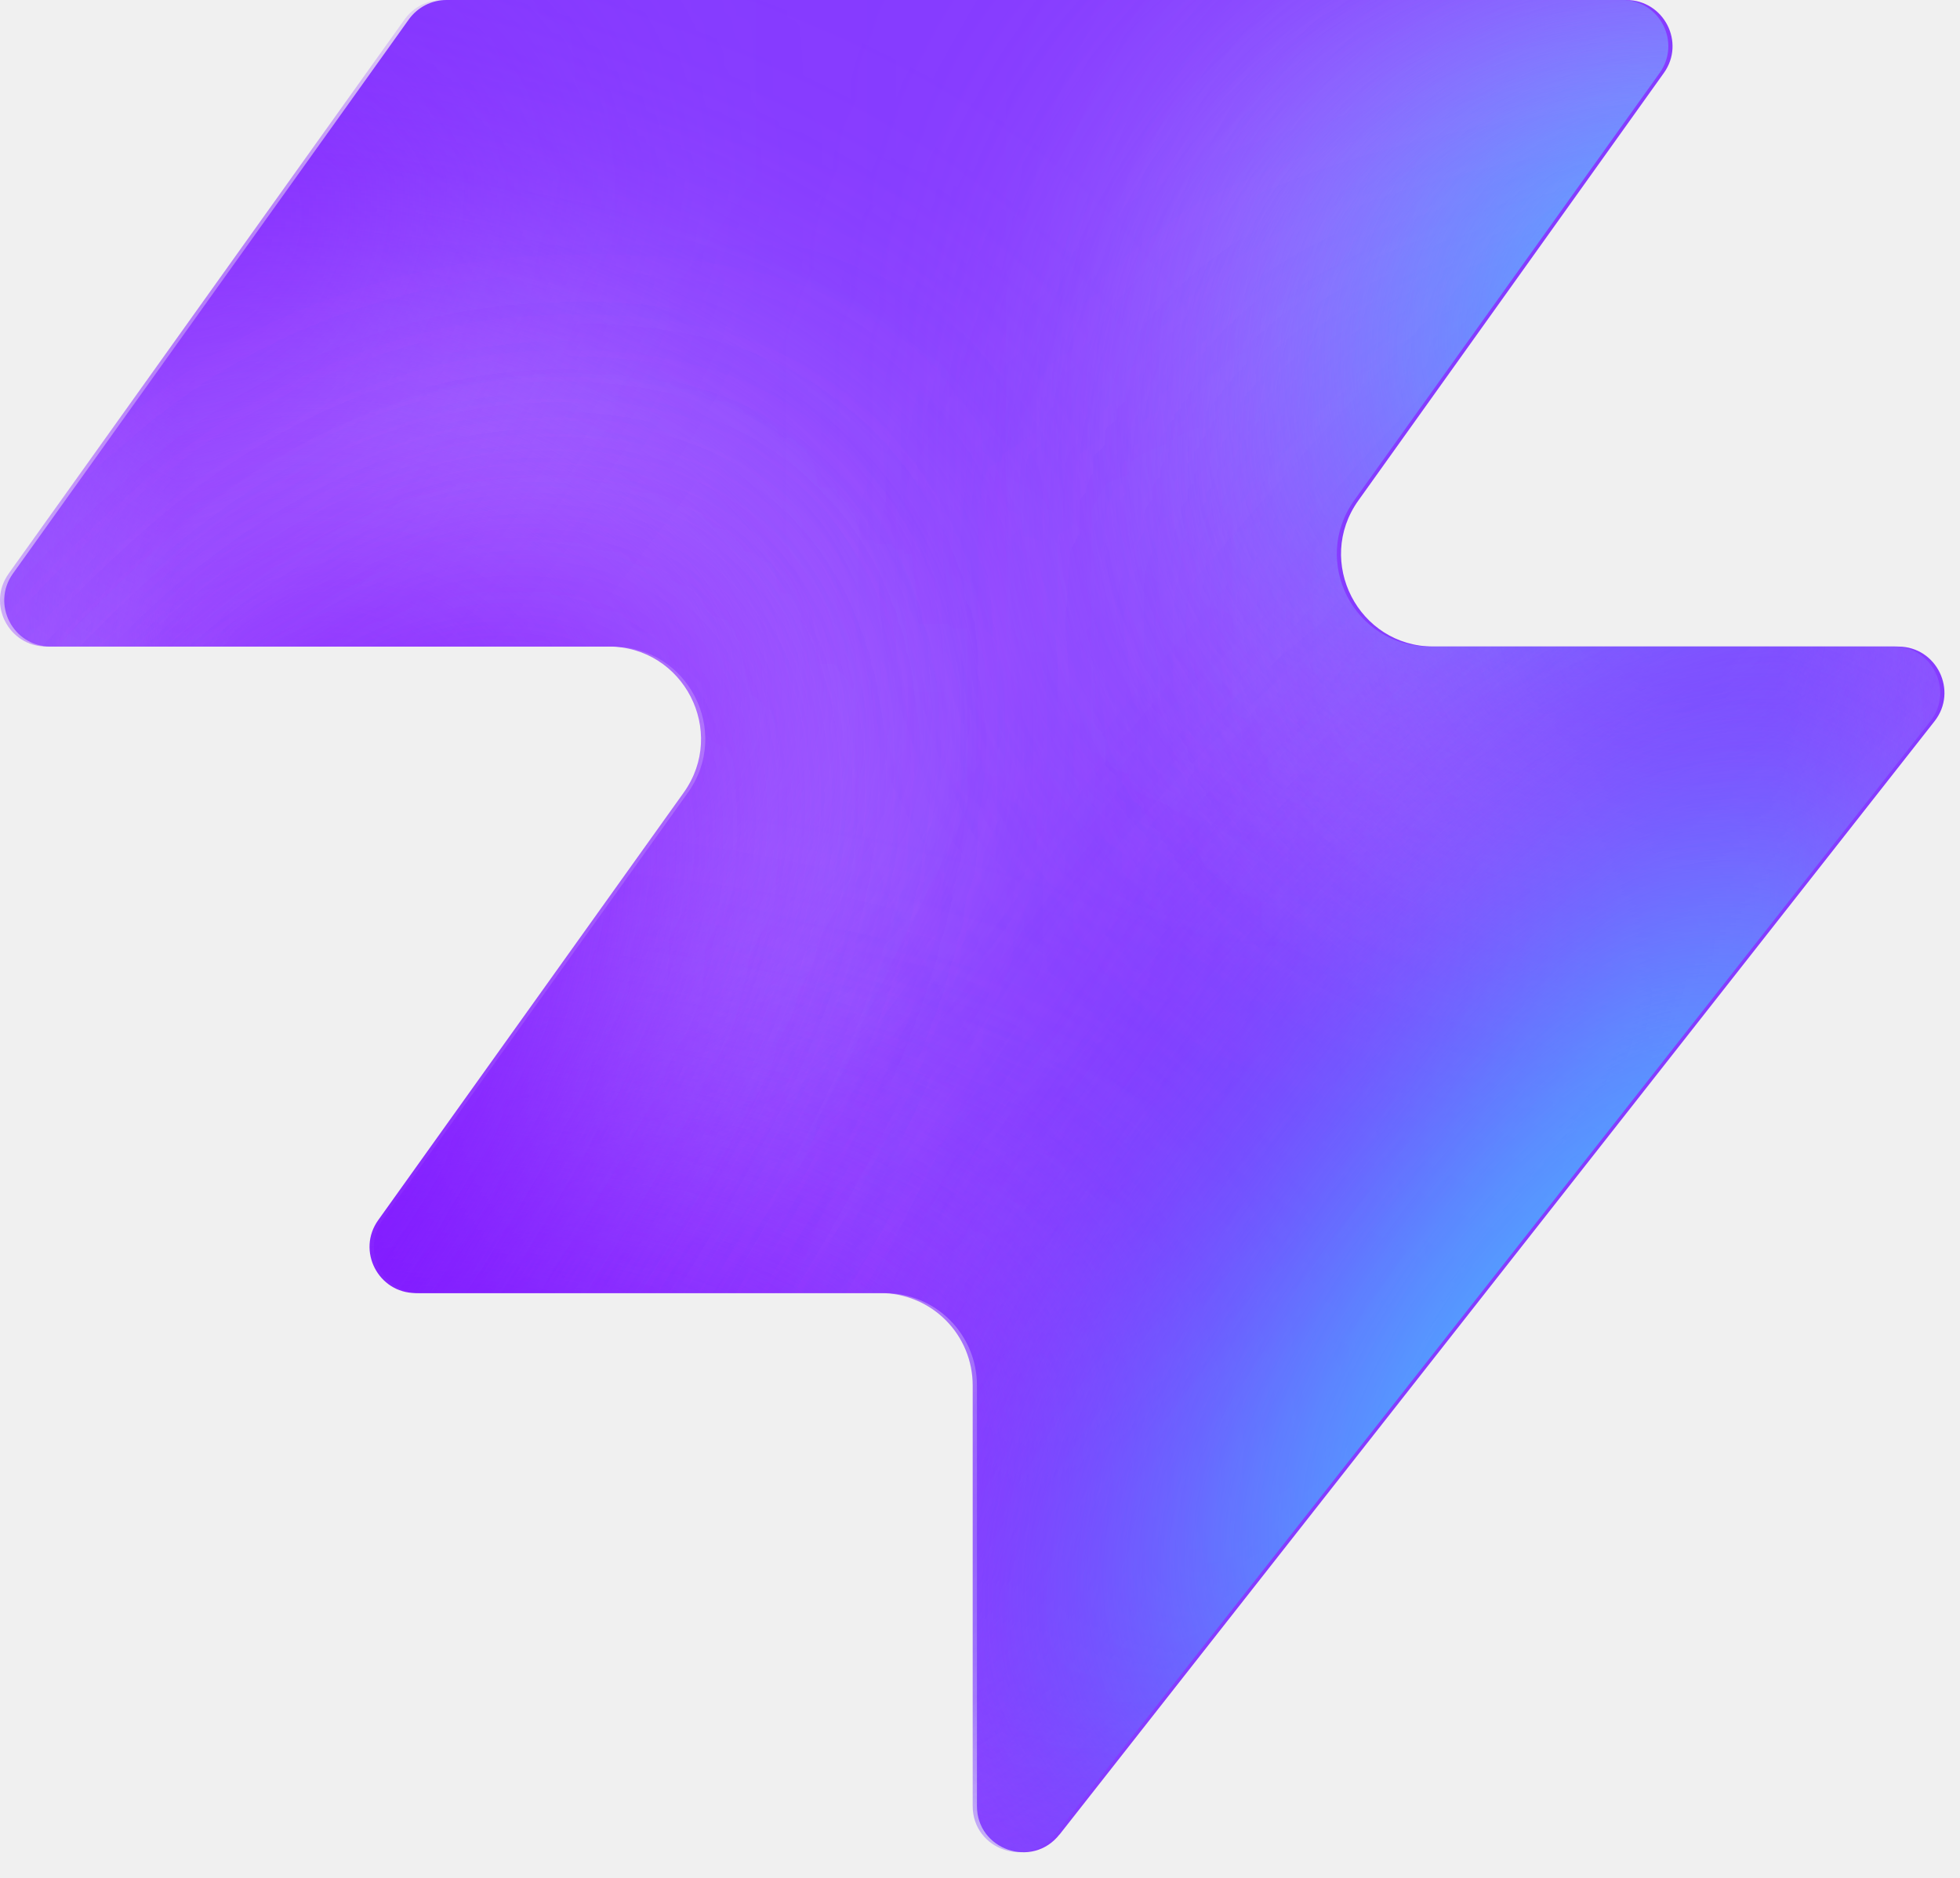
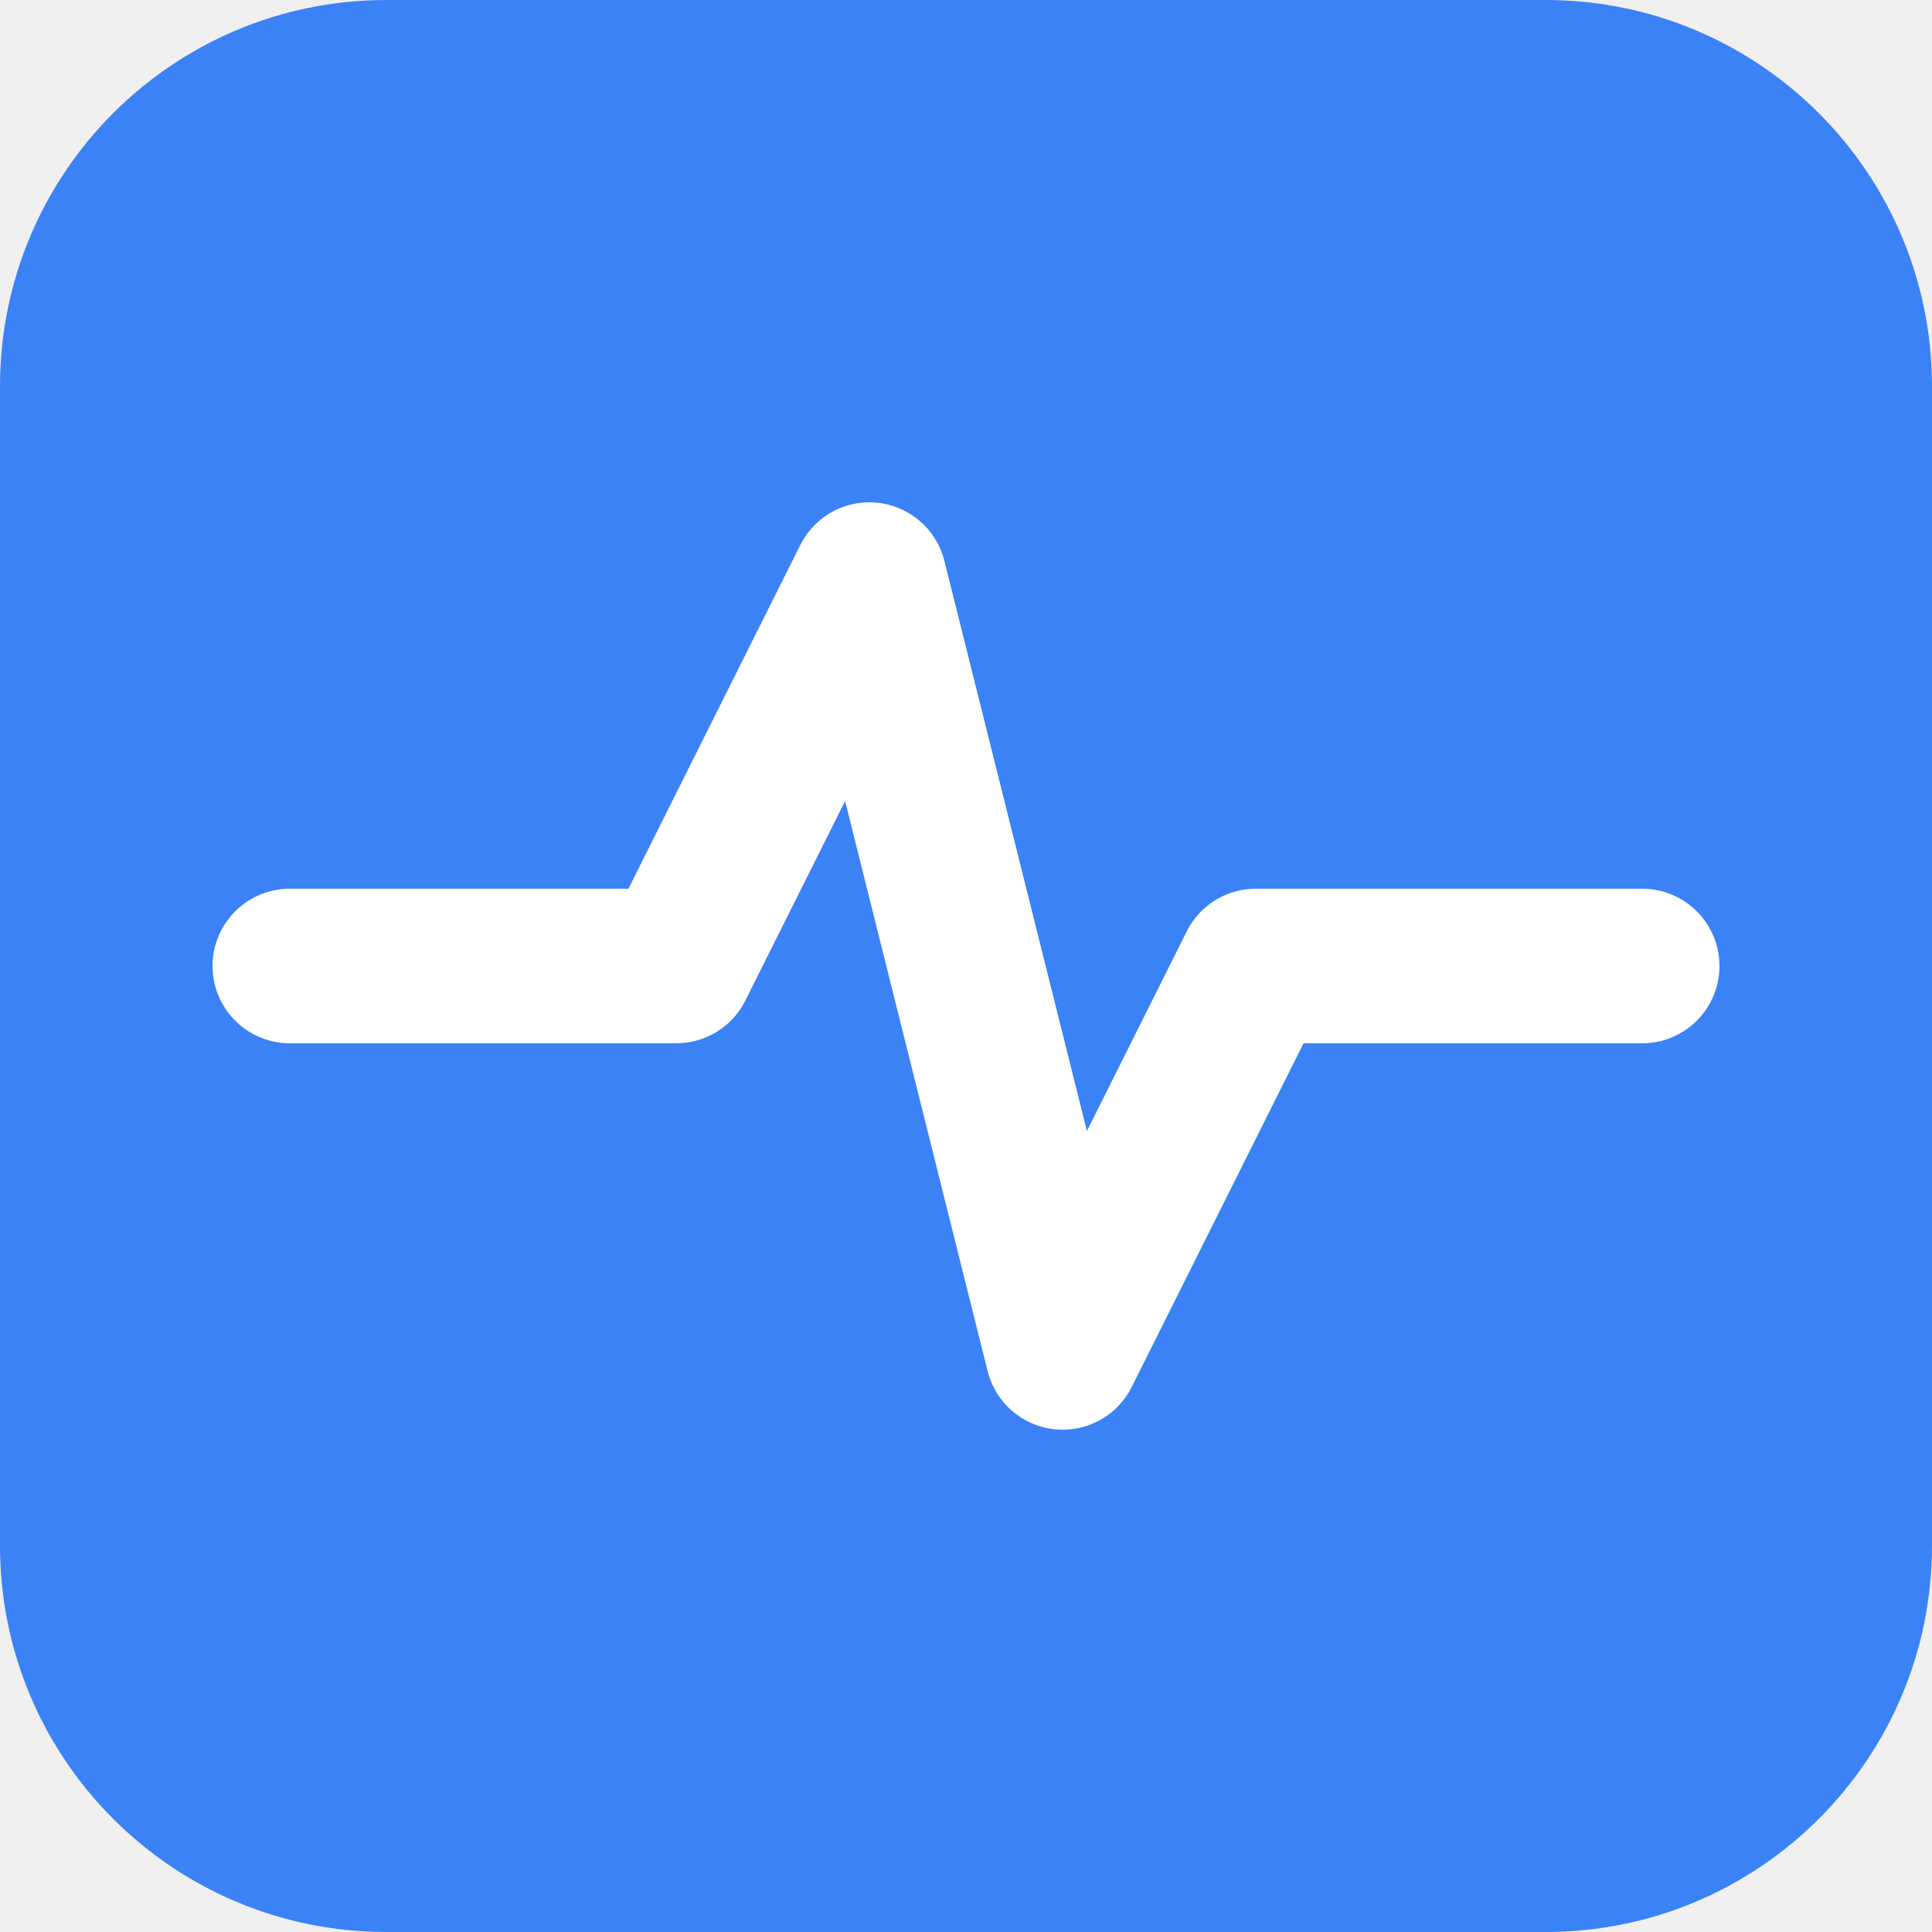
- <svg xmlns="http://www.w3.org/2000/svg" width="48" height="46" fill="none" viewBox="0 0 48 46">
-   <path fill="#863bff" d="M25.946 44.938c-.664.845-2.021.375-2.021-.698V33.937a2.26 2.26 0 0 0-2.262-2.262H10.287c-.92 0-1.456-1.04-.92-1.788l7.48-10.471c1.07-1.497 0-3.578-1.842-3.578H1.237c-.92 0-1.456-1.04-.92-1.788L10.013.474c.214-.297.556-.474.92-.474h28.894c.92 0 1.456 1.04.92 1.788l-7.48 10.471c-1.07 1.498 0 3.579 1.842 3.579h11.377c.943 0 1.473 1.088.89 1.83L25.947 44.94z" style="fill:#863bff;fill:color(display-p3 .525 .23 1);fill-opacity:1" />
-   <mask id="a" width="48" height="46" x="0" y="0" maskUnits="userSpaceOnUse" style="mask-type:alpha">
-     <path fill="#000" d="M25.842 44.938c-.664.844-2.021.375-2.021-.698V33.937a2.26 2.26 0 0 0-2.262-2.262H10.183c-.92 0-1.456-1.04-.92-1.788l7.48-10.471c1.07-1.498 0-3.579-1.842-3.579H1.133c-.92 0-1.456-1.04-.92-1.787L9.91.473c.214-.297.556-.474.92-.474h28.894c.92 0 1.456 1.04.92 1.788l-7.48 10.471c-1.07 1.498 0 3.578 1.842 3.578h11.377c.943 0 1.473 1.088.89 1.832L25.843 44.94z" style="fill:#000;fill-opacity:1" />
-   </mask>
-   <g mask="url(#a)">
-     <g filter="url(#b)">
-       <ellipse cx="5.508" cy="14.704" fill="#ede6ff" rx="5.508" ry="14.704" style="fill:#ede6ff;fill:color(display-p3 .927 .903 1);fill-opacity:1" transform="matrix(.00324 1 1 -.00324 -4.47 31.516)" />
-     </g>
-     <g filter="url(#c)">
-       <ellipse cx="10.399" cy="29.851" fill="#ede6ff" rx="10.399" ry="29.851" style="fill:#ede6ff;fill:color(display-p3 .927 .903 1);fill-opacity:1" transform="matrix(.00324 1 1 -.00324 -39.328 7.883)" />
-     </g>
-     <g filter="url(#d)">
-       <ellipse cx="5.508" cy="30.487" fill="#7e14ff" rx="5.508" ry="30.487" style="fill:#7e14ff;fill:color(display-p3 .492 .077 1);fill-opacity:1" transform="rotate(89.814 -25.913 -14.639)scale(1 -1)" />
-     </g>
-     <g filter="url(#e)">
-       <ellipse cx="5.508" cy="30.599" fill="#7e14ff" rx="5.508" ry="30.599" style="fill:#7e14ff;fill:color(display-p3 .492 .077 1);fill-opacity:1" transform="rotate(89.814 -32.644 -3.334)scale(1 -1)" />
-     </g>
-     <g filter="url(#f)">
-       <ellipse cx="5.508" cy="30.599" fill="#7e14ff" rx="5.508" ry="30.599" style="fill:#7e14ff;fill:color(display-p3 .492 .077 1);fill-opacity:1" transform="matrix(.00324 1 1 -.00324 -34.34 30.47)" />
-     </g>
-     <g filter="url(#g)">
-       <ellipse cx="14.072" cy="22.078" fill="#ede6ff" rx="14.072" ry="22.078" style="fill:#ede6ff;fill:color(display-p3 .927 .903 1);fill-opacity:1" transform="rotate(93.35 24.506 48.493)scale(-1 1)" />
-     </g>
-     <g filter="url(#h)">
-       <ellipse cx="3.47" cy="21.501" fill="#7e14ff" rx="3.47" ry="21.501" style="fill:#7e14ff;fill:color(display-p3 .492 .077 1);fill-opacity:1" transform="rotate(89.009 28.708 47.59)scale(-1 1)" />
-     </g>
-     <g filter="url(#i)">
-       <ellipse cx="3.47" cy="21.501" fill="#7e14ff" rx="3.47" ry="21.501" style="fill:#7e14ff;fill:color(display-p3 .492 .077 1);fill-opacity:1" transform="rotate(89.009 28.708 47.59)scale(-1 1)" />
-     </g>
-     <g filter="url(#j)">
-       <ellipse cx=".387" cy="8.972" fill="#7e14ff" rx="4.407" ry="29.108" style="fill:#7e14ff;fill:color(display-p3 .492 .077 1);fill-opacity:1" transform="rotate(39.51 .387 8.972)" />
-     </g>
-     <g filter="url(#k)">
-       <ellipse cx="47.523" cy="-6.092" fill="#7e14ff" rx="4.407" ry="29.108" style="fill:#7e14ff;fill:color(display-p3 .492 .077 1);fill-opacity:1" transform="rotate(37.892 47.523 -6.092)" />
-     </g>
-     <g filter="url(#l)">
-       <ellipse cx="41.412" cy="6.333" fill="#47bfff" rx="5.971" ry="9.665" style="fill:#47bfff;fill:color(display-p3 .28 .748 1);fill-opacity:1" transform="rotate(37.892 41.412 6.333)" />
-     </g>
-     <g filter="url(#m)">
-       <ellipse cx="-1.879" cy="38.332" fill="#7e14ff" rx="4.407" ry="29.108" style="fill:#7e14ff;fill:color(display-p3 .492 .077 1);fill-opacity:1" transform="rotate(37.892 -1.88 38.332)" />
-     </g>
-     <g filter="url(#n)">
-       <ellipse cx="-1.879" cy="38.332" fill="#7e14ff" rx="4.407" ry="29.108" style="fill:#7e14ff;fill:color(display-p3 .492 .077 1);fill-opacity:1" transform="rotate(37.892 -1.88 38.332)" />
-     </g>
-     <g filter="url(#o)">
-       <ellipse cx="35.651" cy="29.907" fill="#7e14ff" rx="4.407" ry="29.108" style="fill:#7e14ff;fill:color(display-p3 .492 .077 1);fill-opacity:1" transform="rotate(37.892 35.651 29.907)" />
-     </g>
-     <g filter="url(#p)">
-       <ellipse cx="38.418" cy="32.4" fill="#47bfff" rx="5.971" ry="15.297" style="fill:#47bfff;fill:color(display-p3 .28 .748 1);fill-opacity:1" transform="rotate(37.892 38.418 32.4)" />
-     </g>
-   </g>
-   <defs>
-     <filter id="b" width="60.045" height="41.654" x="-19.77" y="16.149" color-interpolation-filters="sRGB" filterUnits="userSpaceOnUse">
-       <feFlood flood-opacity="0" result="BackgroundImageFix" />
-       <feBlend in="SourceGraphic" in2="BackgroundImageFix" result="shape" />
-       <feGaussianBlur result="effect1_foregroundBlur_2002_17158" stdDeviation="7.659" />
-     </filter>
-     <filter id="c" width="90.34" height="51.437" x="-54.613" y="-7.533" color-interpolation-filters="sRGB" filterUnits="userSpaceOnUse">
-       <feFlood flood-opacity="0" result="BackgroundImageFix" />
-       <feBlend in="SourceGraphic" in2="BackgroundImageFix" result="shape" />
-       <feGaussianBlur result="effect1_foregroundBlur_2002_17158" stdDeviation="7.659" />
-     </filter>
-     <filter id="d" width="79.355" height="29.4" x="-49.64" y="2.03" color-interpolation-filters="sRGB" filterUnits="userSpaceOnUse">
-       <feFlood flood-opacity="0" result="BackgroundImageFix" />
-       <feBlend in="SourceGraphic" in2="BackgroundImageFix" result="shape" />
-       <feGaussianBlur result="effect1_foregroundBlur_2002_17158" stdDeviation="4.596" />
-     </filter>
-     <filter id="e" width="79.579" height="29.4" x="-45.045" y="20.029" color-interpolation-filters="sRGB" filterUnits="userSpaceOnUse">
-       <feFlood flood-opacity="0" result="BackgroundImageFix" />
-       <feBlend in="SourceGraphic" in2="BackgroundImageFix" result="shape" />
-       <feGaussianBlur result="effect1_foregroundBlur_2002_17158" stdDeviation="4.596" />
-     </filter>
-     <filter id="f" width="79.579" height="29.4" x="-43.513" y="21.178" color-interpolation-filters="sRGB" filterUnits="userSpaceOnUse">
-       <feFlood flood-opacity="0" result="BackgroundImageFix" />
-       <feBlend in="SourceGraphic" in2="BackgroundImageFix" result="shape" />
-       <feGaussianBlur result="effect1_foregroundBlur_2002_17158" stdDeviation="4.596" />
-     </filter>
-     <filter id="g" width="74.749" height="58.852" x="15.756" y="-17.901" color-interpolation-filters="sRGB" filterUnits="userSpaceOnUse">
-       <feFlood flood-opacity="0" result="BackgroundImageFix" />
-       <feBlend in="SourceGraphic" in2="BackgroundImageFix" result="shape" />
-       <feGaussianBlur result="effect1_foregroundBlur_2002_17158" stdDeviation="7.659" />
-     </filter>
-     <filter id="h" width="61.377" height="25.362" x="23.548" y="2.284" color-interpolation-filters="sRGB" filterUnits="userSpaceOnUse">
-       <feFlood flood-opacity="0" result="BackgroundImageFix" />
-       <feBlend in="SourceGraphic" in2="BackgroundImageFix" result="shape" />
-       <feGaussianBlur result="effect1_foregroundBlur_2002_17158" stdDeviation="4.596" />
-     </filter>
-     <filter id="i" width="61.377" height="25.362" x="23.548" y="2.284" color-interpolation-filters="sRGB" filterUnits="userSpaceOnUse">
-       <feFlood flood-opacity="0" result="BackgroundImageFix" />
-       <feBlend in="SourceGraphic" in2="BackgroundImageFix" result="shape" />
-       <feGaussianBlur result="effect1_foregroundBlur_2002_17158" stdDeviation="4.596" />
-     </filter>
-     <filter id="j" width="56.045" height="63.649" x="-27.636" y="-22.853" color-interpolation-filters="sRGB" filterUnits="userSpaceOnUse">
-       <feFlood flood-opacity="0" result="BackgroundImageFix" />
-       <feBlend in="SourceGraphic" in2="BackgroundImageFix" result="shape" />
-       <feGaussianBlur result="effect1_foregroundBlur_2002_17158" stdDeviation="4.596" />
-     </filter>
-     <filter id="k" width="54.814" height="64.646" x="20.116" y="-38.415" color-interpolation-filters="sRGB" filterUnits="userSpaceOnUse">
-       <feFlood flood-opacity="0" result="BackgroundImageFix" />
-       <feBlend in="SourceGraphic" in2="BackgroundImageFix" result="shape" />
-       <feGaussianBlur result="effect1_foregroundBlur_2002_17158" stdDeviation="4.596" />
-     </filter>
-     <filter id="l" width="33.541" height="35.313" x="24.641" y="-11.323" color-interpolation-filters="sRGB" filterUnits="userSpaceOnUse">
-       <feFlood flood-opacity="0" result="BackgroundImageFix" />
-       <feBlend in="SourceGraphic" in2="BackgroundImageFix" result="shape" />
-       <feGaussianBlur result="effect1_foregroundBlur_2002_17158" stdDeviation="4.596" />
-     </filter>
-     <filter id="m" width="54.814" height="64.646" x="-29.286" y="6.009" color-interpolation-filters="sRGB" filterUnits="userSpaceOnUse">
-       <feFlood flood-opacity="0" result="BackgroundImageFix" />
-       <feBlend in="SourceGraphic" in2="BackgroundImageFix" result="shape" />
-       <feGaussianBlur result="effect1_foregroundBlur_2002_17158" stdDeviation="4.596" />
-     </filter>
-     <filter id="n" width="54.814" height="64.646" x="-29.286" y="6.009" color-interpolation-filters="sRGB" filterUnits="userSpaceOnUse">
-       <feFlood flood-opacity="0" result="BackgroundImageFix" />
-       <feBlend in="SourceGraphic" in2="BackgroundImageFix" result="shape" />
-       <feGaussianBlur result="effect1_foregroundBlur_2002_17158" stdDeviation="4.596" />
-     </filter>
-     <filter id="o" width="54.814" height="64.646" x="8.244" y="-2.416" color-interpolation-filters="sRGB" filterUnits="userSpaceOnUse">
-       <feFlood flood-opacity="0" result="BackgroundImageFix" />
-       <feBlend in="SourceGraphic" in2="BackgroundImageFix" result="shape" />
-       <feGaussianBlur result="effect1_foregroundBlur_2002_17158" stdDeviation="4.596" />
-     </filter>
-     <filter id="p" width="39.409" height="43.623" x="18.713" y="10.588" color-interpolation-filters="sRGB" filterUnits="userSpaceOnUse">
-       <feFlood flood-opacity="0" result="BackgroundImageFix" />
-       <feBlend in="SourceGraphic" in2="BackgroundImageFix" result="shape" />
-       <feGaussianBlur result="effect1_foregroundBlur_2002_17158" stdDeviation="4.596" />
-     </filter>
-   </defs>
+ <svg xmlns="http://www.w3.org/2000/svg" viewBox="0 0 100 100">
+   <rect width="100" height="100" rx="20" fill="#3b82f6" />
+   <polyline points="15,50 35,50 45,30 55,70 65,50 85,50" fill="none" stroke="white" stroke-width="8" stroke-linecap="round" stroke-linejoin="round">
+     <animate attributeName="stroke-opacity" values="1;0.5;1" dur="1.5s" repeatCount="indefinite" />
+   </polyline>
</svg>
